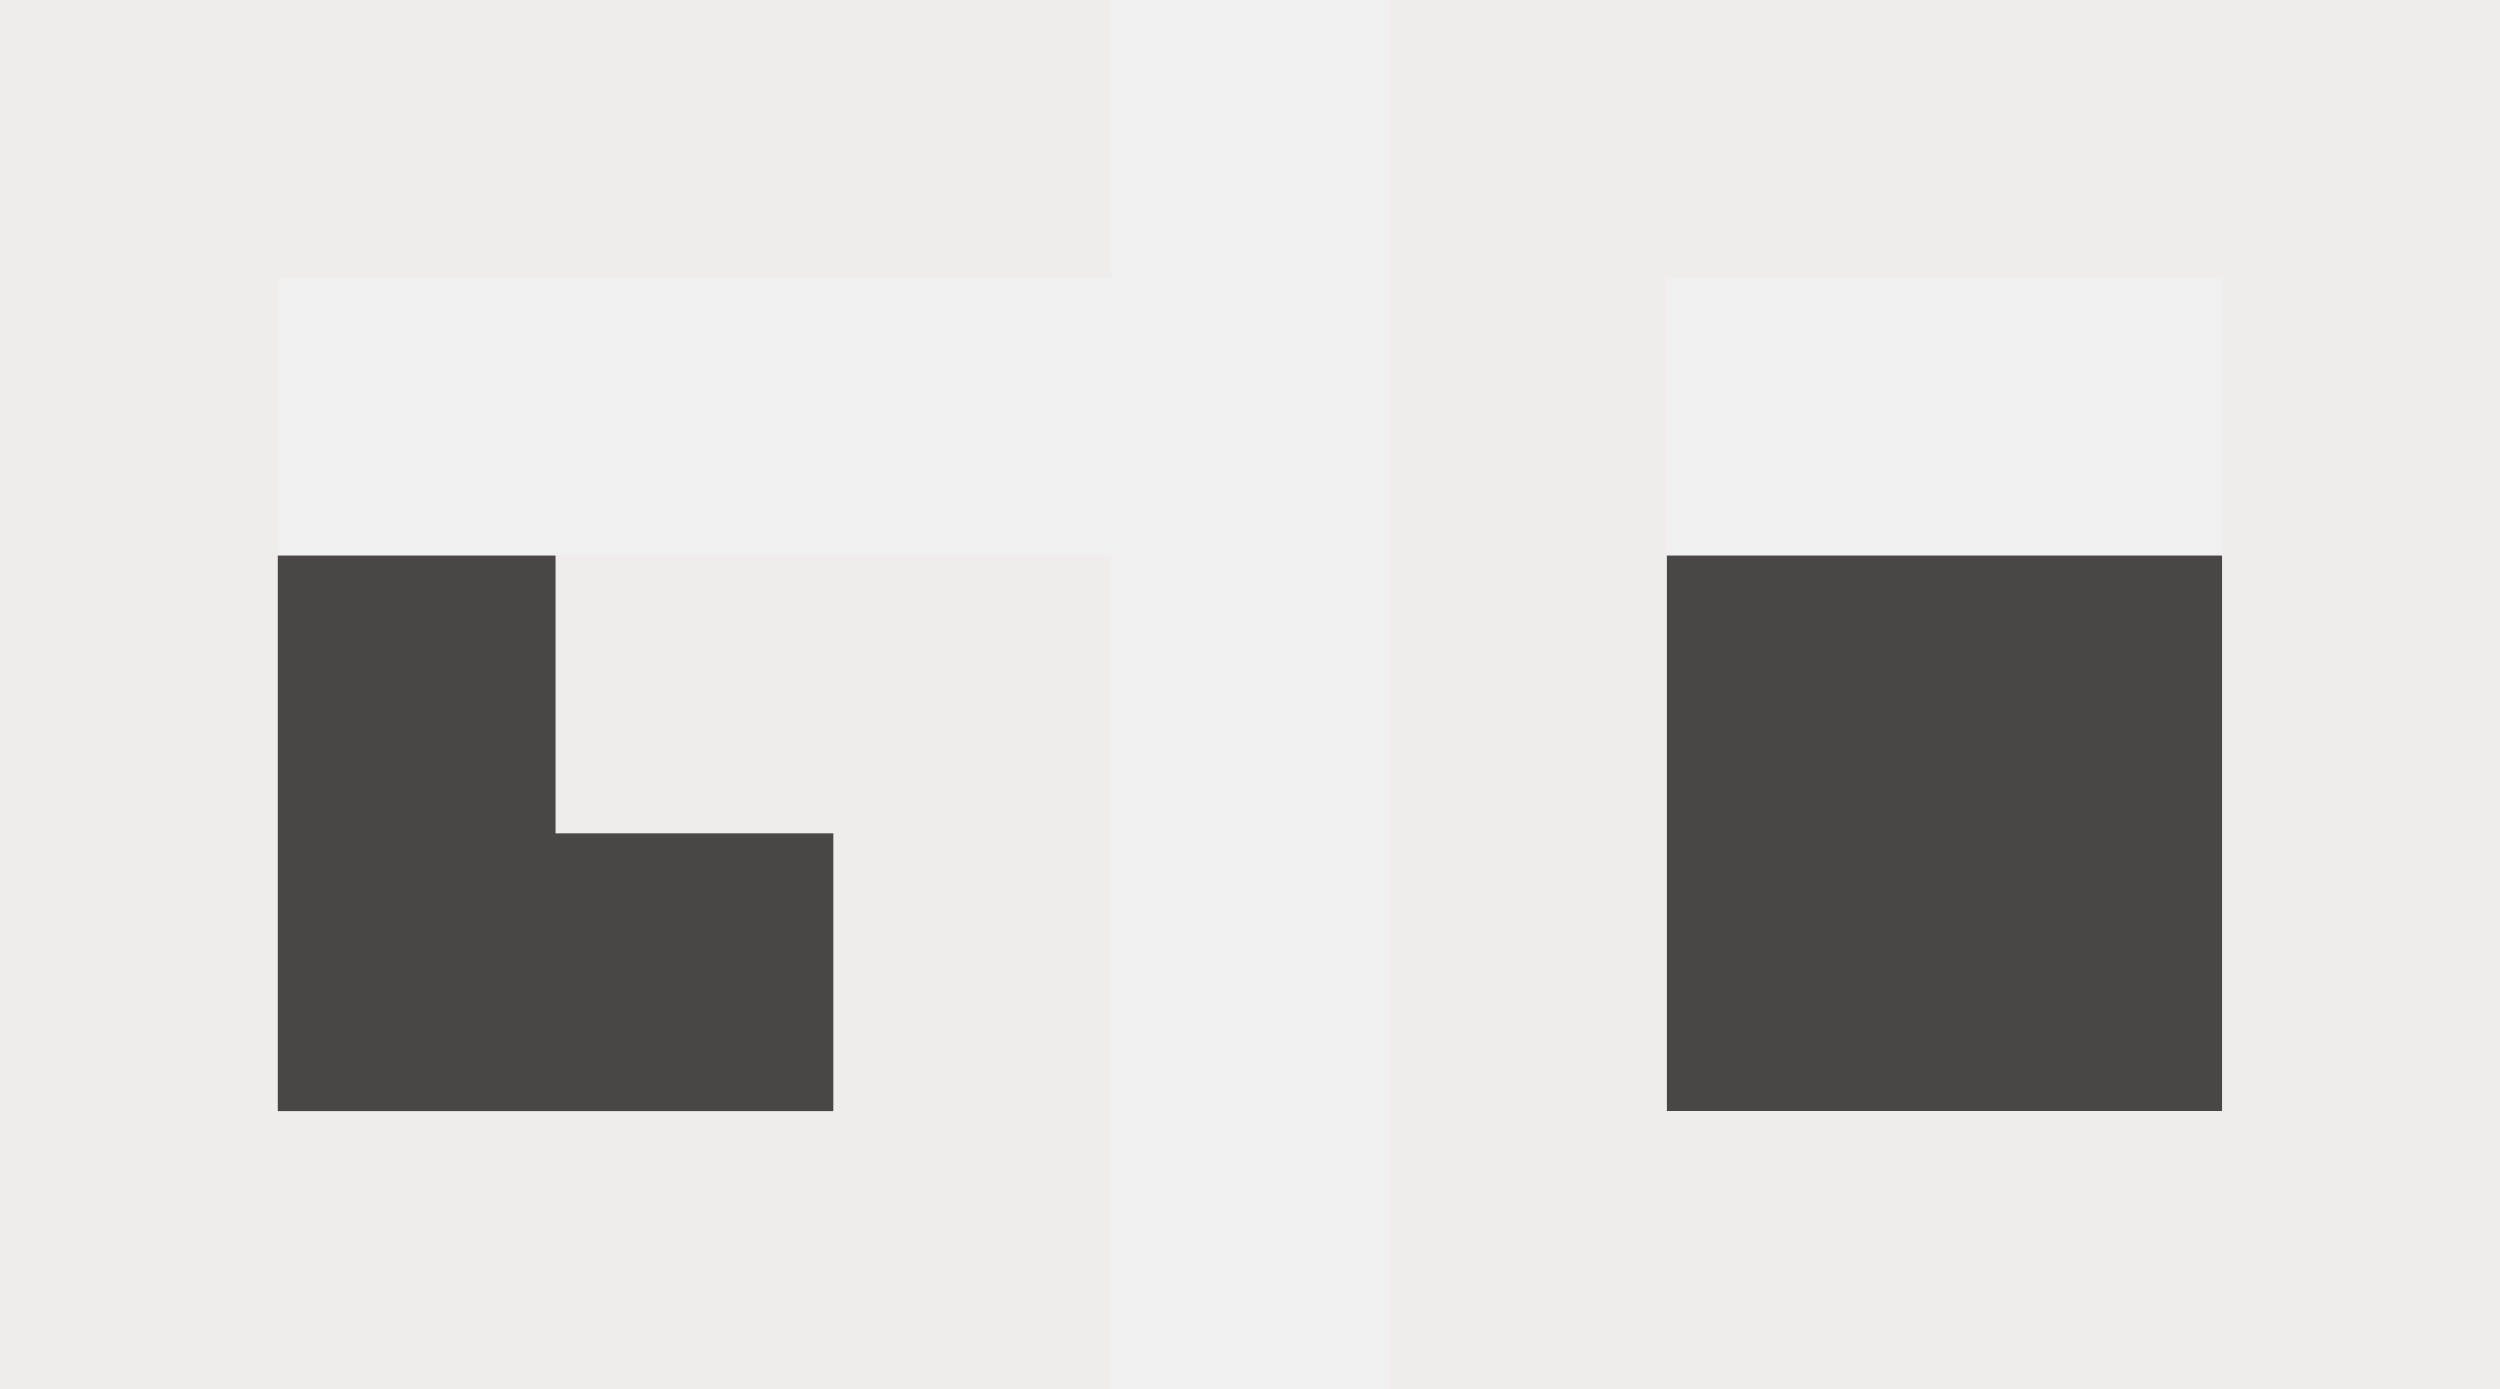
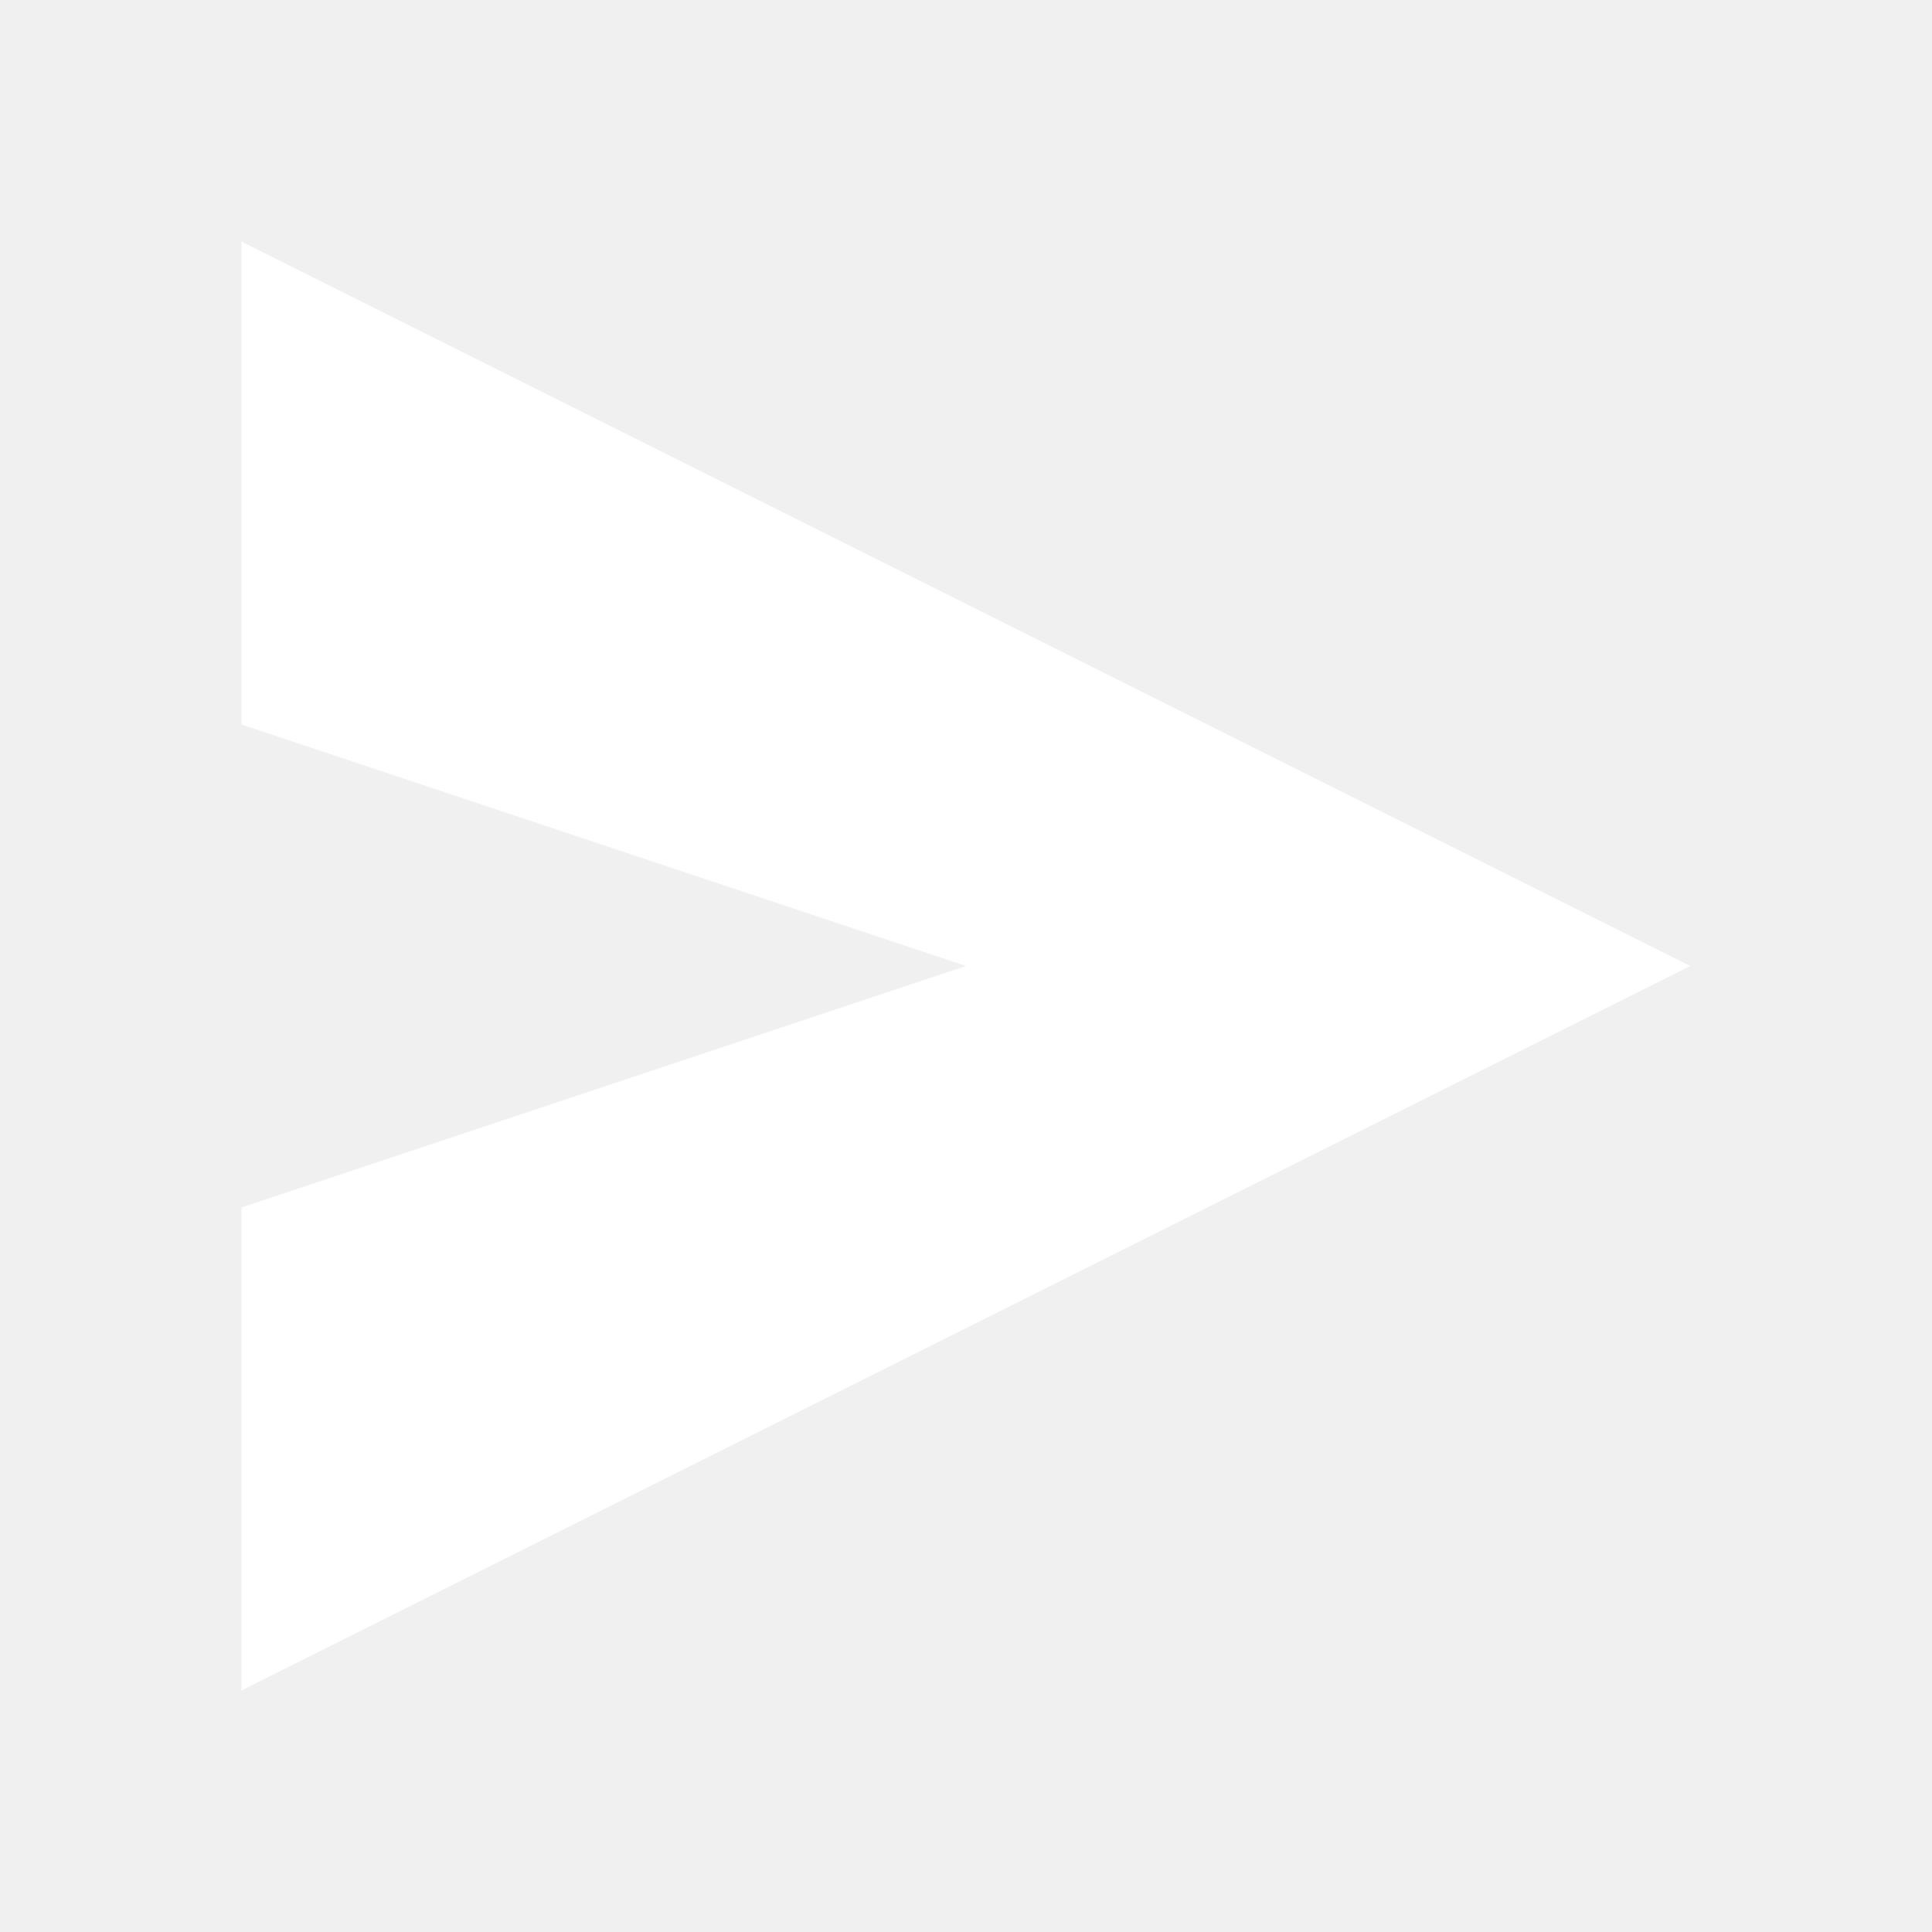
- <svg xmlns="http://www.w3.org/2000/svg" width="54" height="30" viewBox="0 0 54 30" fill="none">
-   <path d="M24 30H0V0H24V6H6V24H18V18H12V12H24V30Z" fill="#F1ECEC" />
-   <path d="M12 18H18V24H6V12H12V18Z" fill="#4B4646" />
-   <path d="M48 12V24H36V12H48Z" fill="#4B4646" />
-   <path d="M54 30H30V0H54V30ZM36 24H48V6H36V24Z" fill="#F1ECEC" />
+ <svg xmlns="http://www.w3.org/2000/svg" width="84" height="84" viewBox="0 0 84 84" fill="none">
+   <g transform="translate(0 0) scale(0.1640625)">
+     <path class="plane" d="M64 64L448 256L64 448V320L256 256L64 192V64Z" fill="#ffffff" />
+   </g>
</svg>
